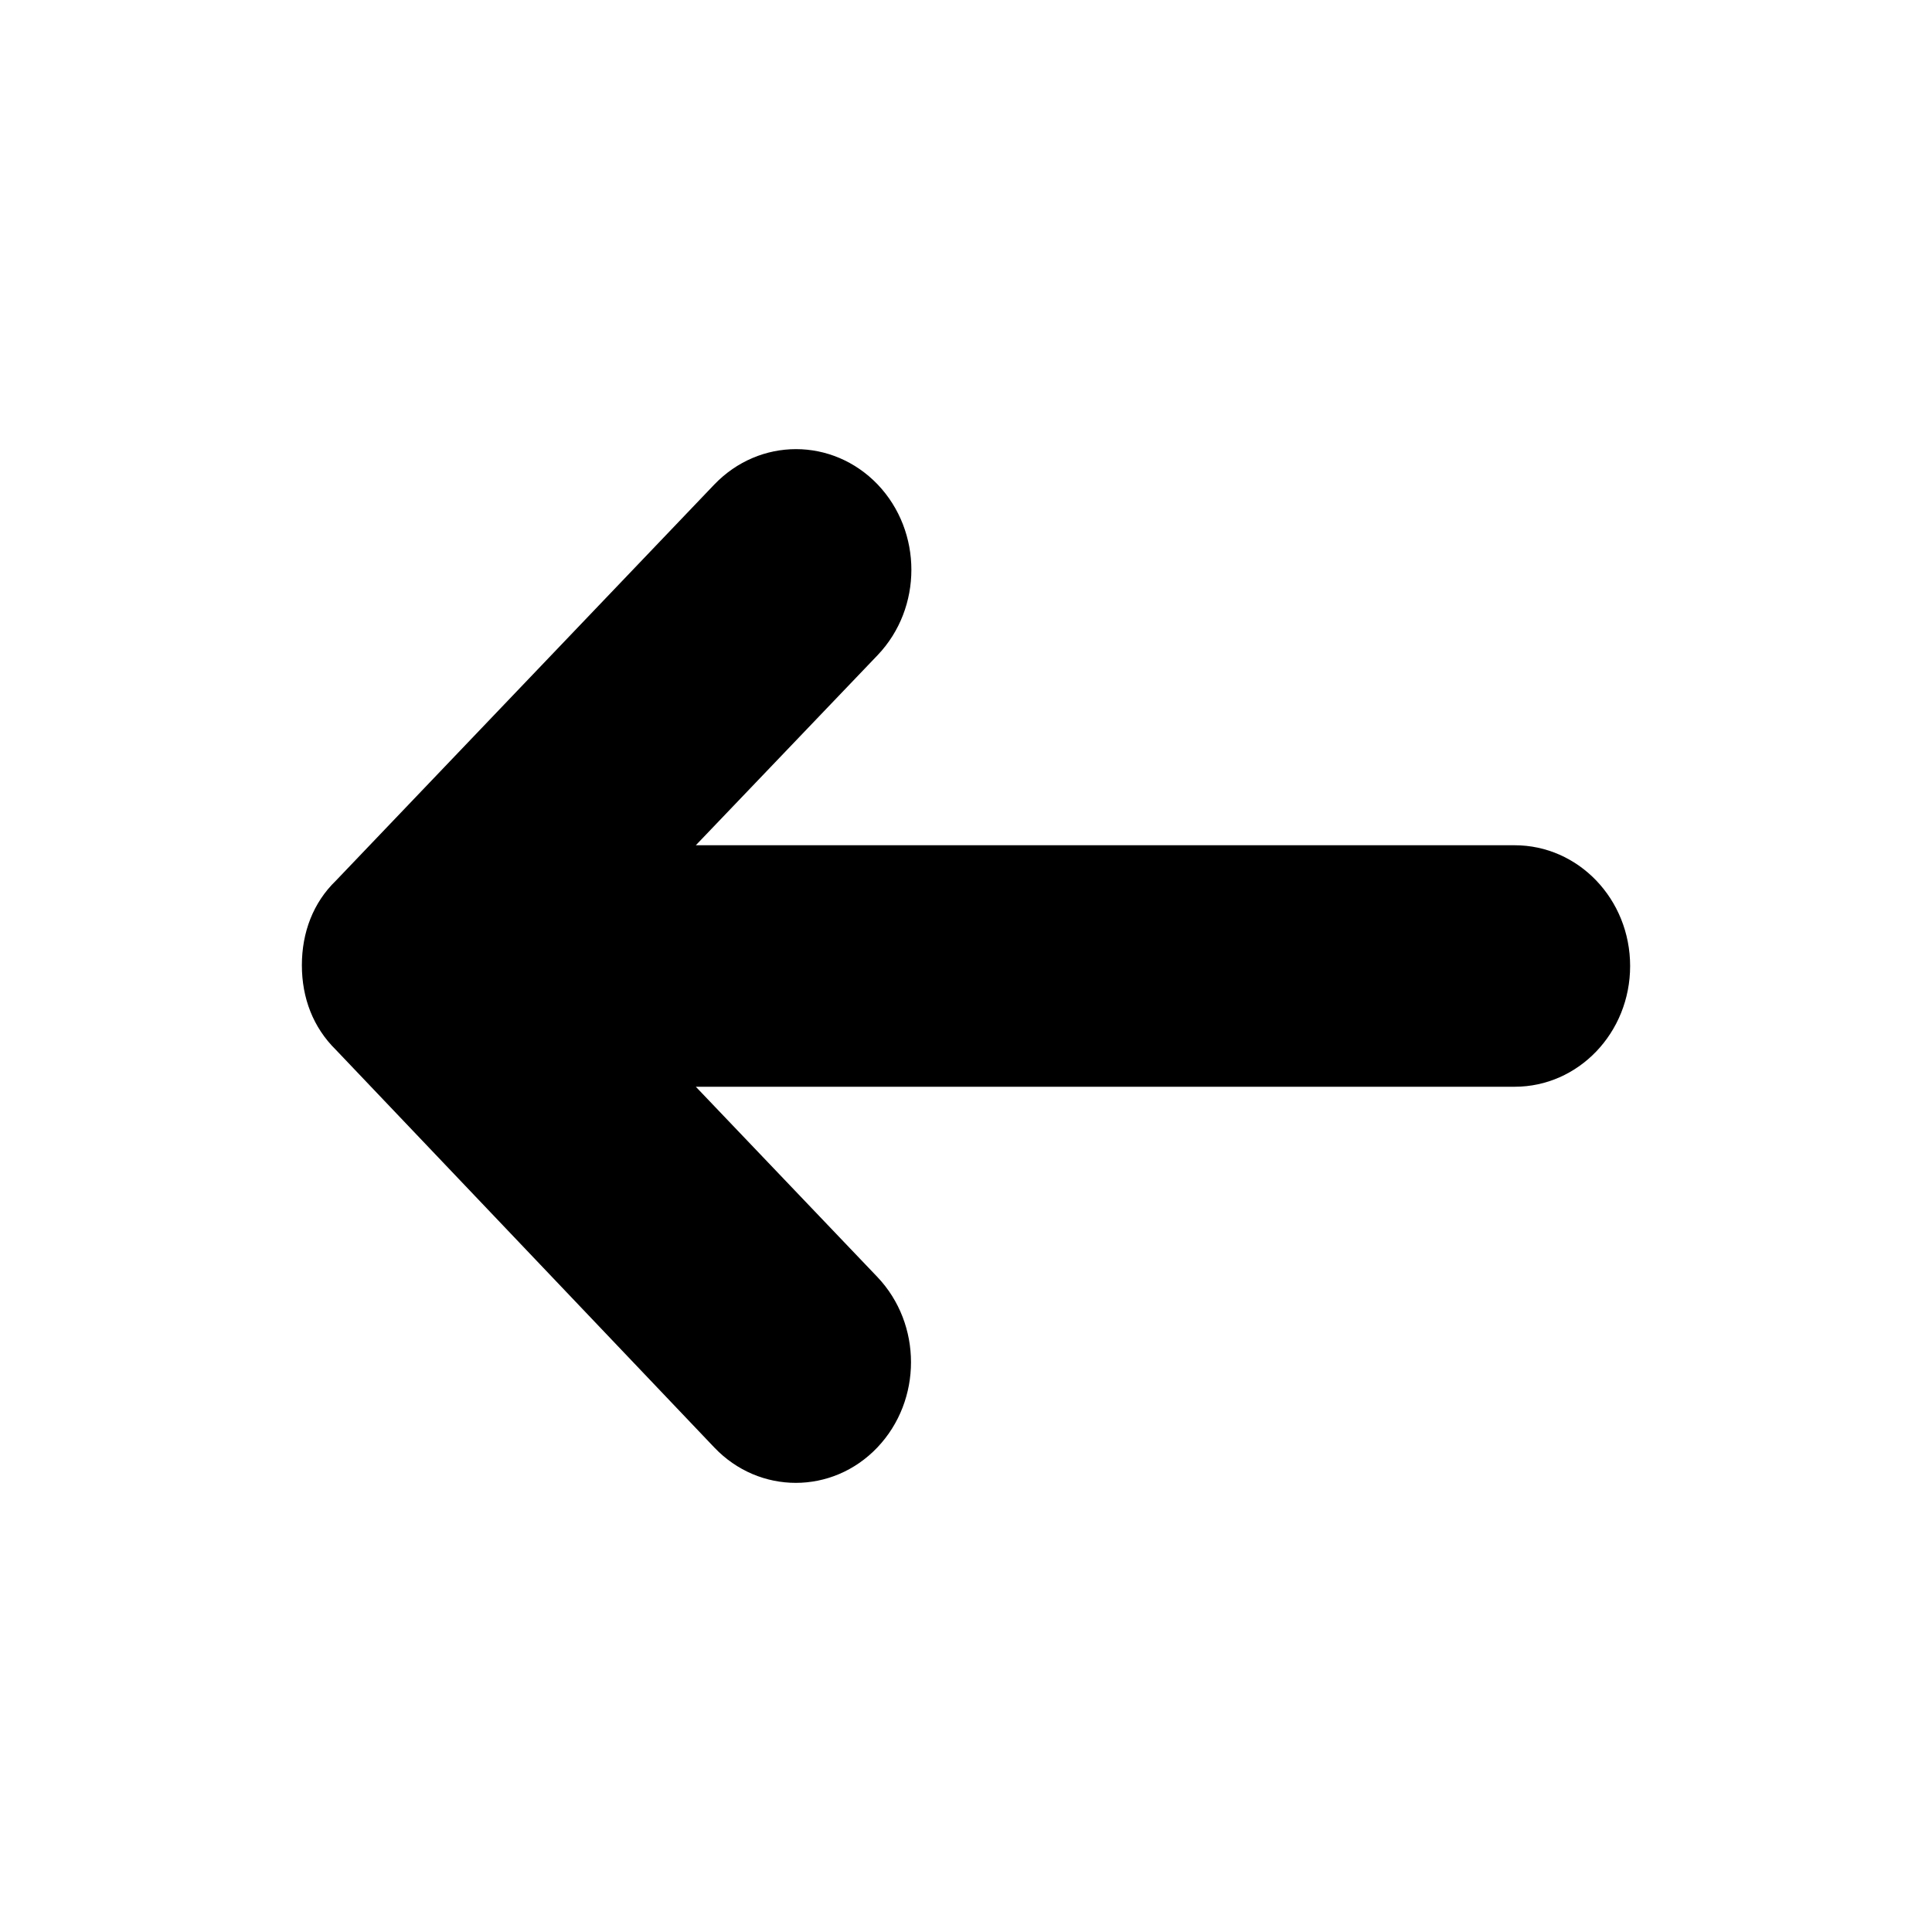
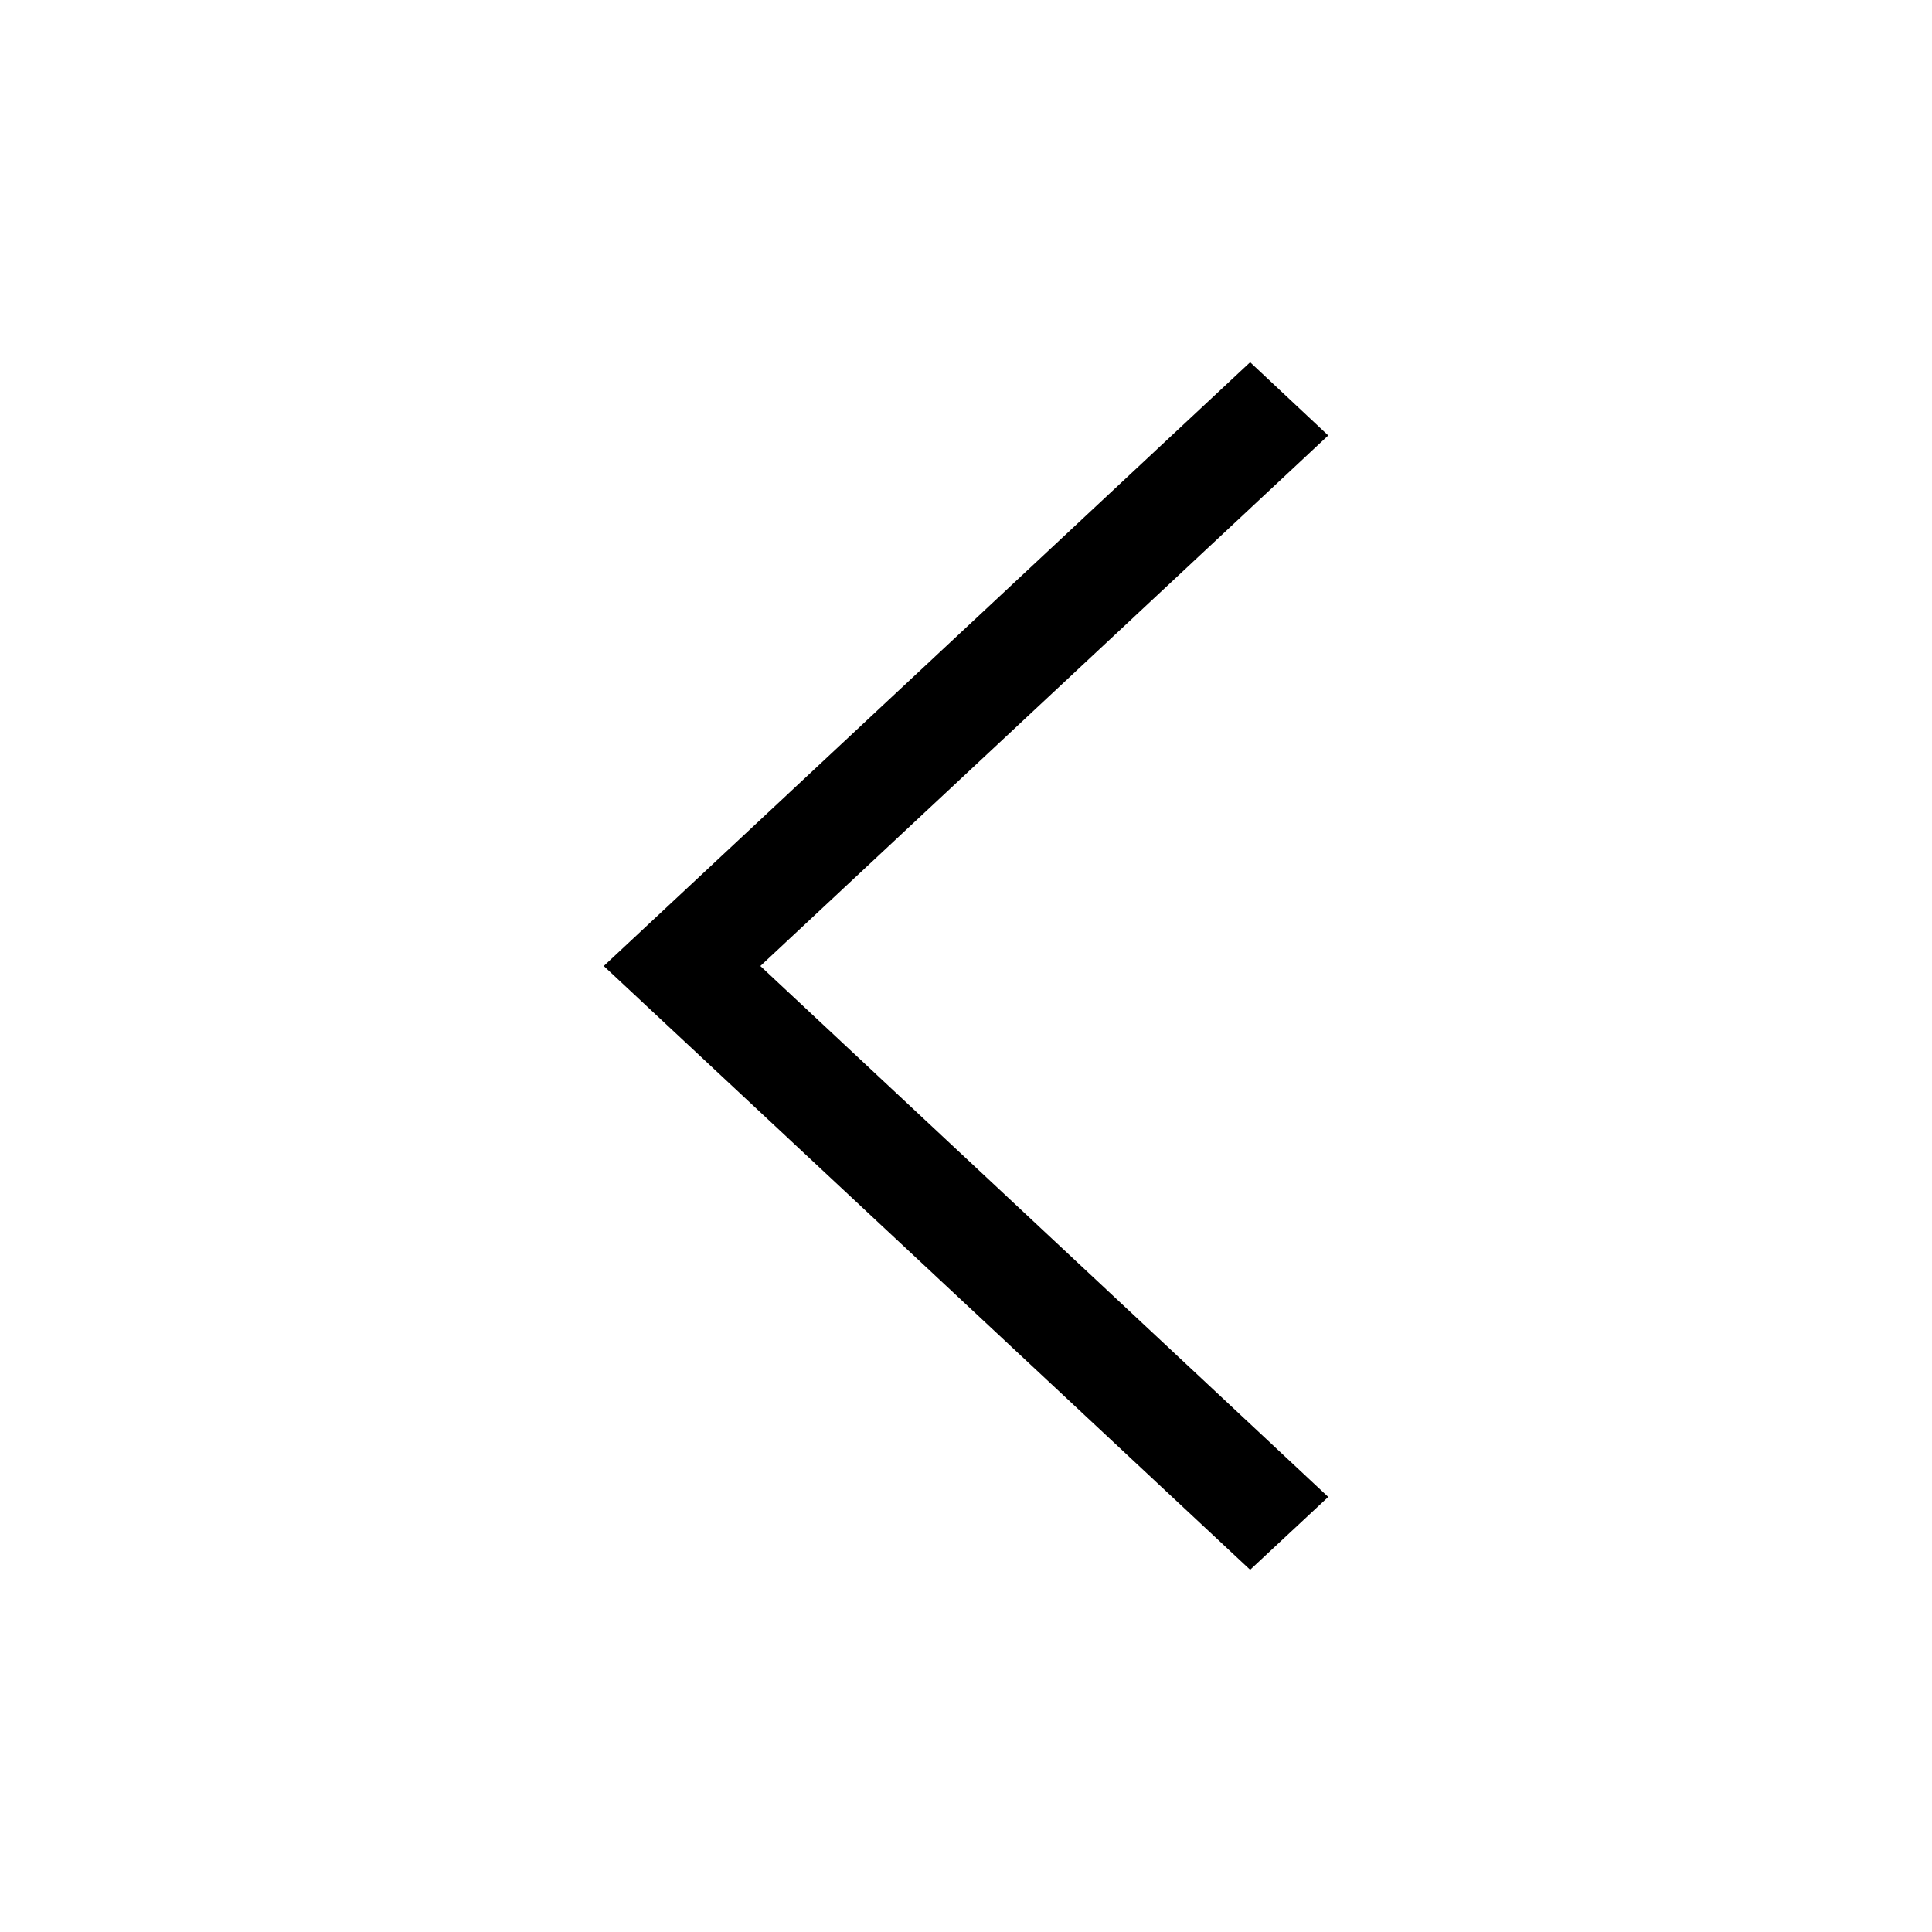
<svg xmlns="http://www.w3.org/2000/svg" height="512px" id="Layer_1" style="enable-background:new 0 0 512 512;" version="1.1" viewBox="0 0 512 512" width="512px" xml:space="preserve">
-   <path d="M189.3,128.4L89,233.4c-6,5.8-9,13.7-9,22.4c0,8.7,3,16.5,9,22.4l100.3,105.4c11.9,12.5,31.3,12.5,43.2,0  c11.9-12.5,11.9-32.7,0-45.2L184.4,288h217c16.9,0,30.6-14.3,30.6-32c0-17.7-13.7-32-30.6-32h-217l48.2-50.4  c11.9-12.5,11.9-32.7,0-45.2C220.6,115.9,201.3,115.9,189.3,128.4z" />
+   <polygon points="352,115.4 331.3,96 160,256 331.3,416 352,396.7 201.5,256 " />
</svg>
